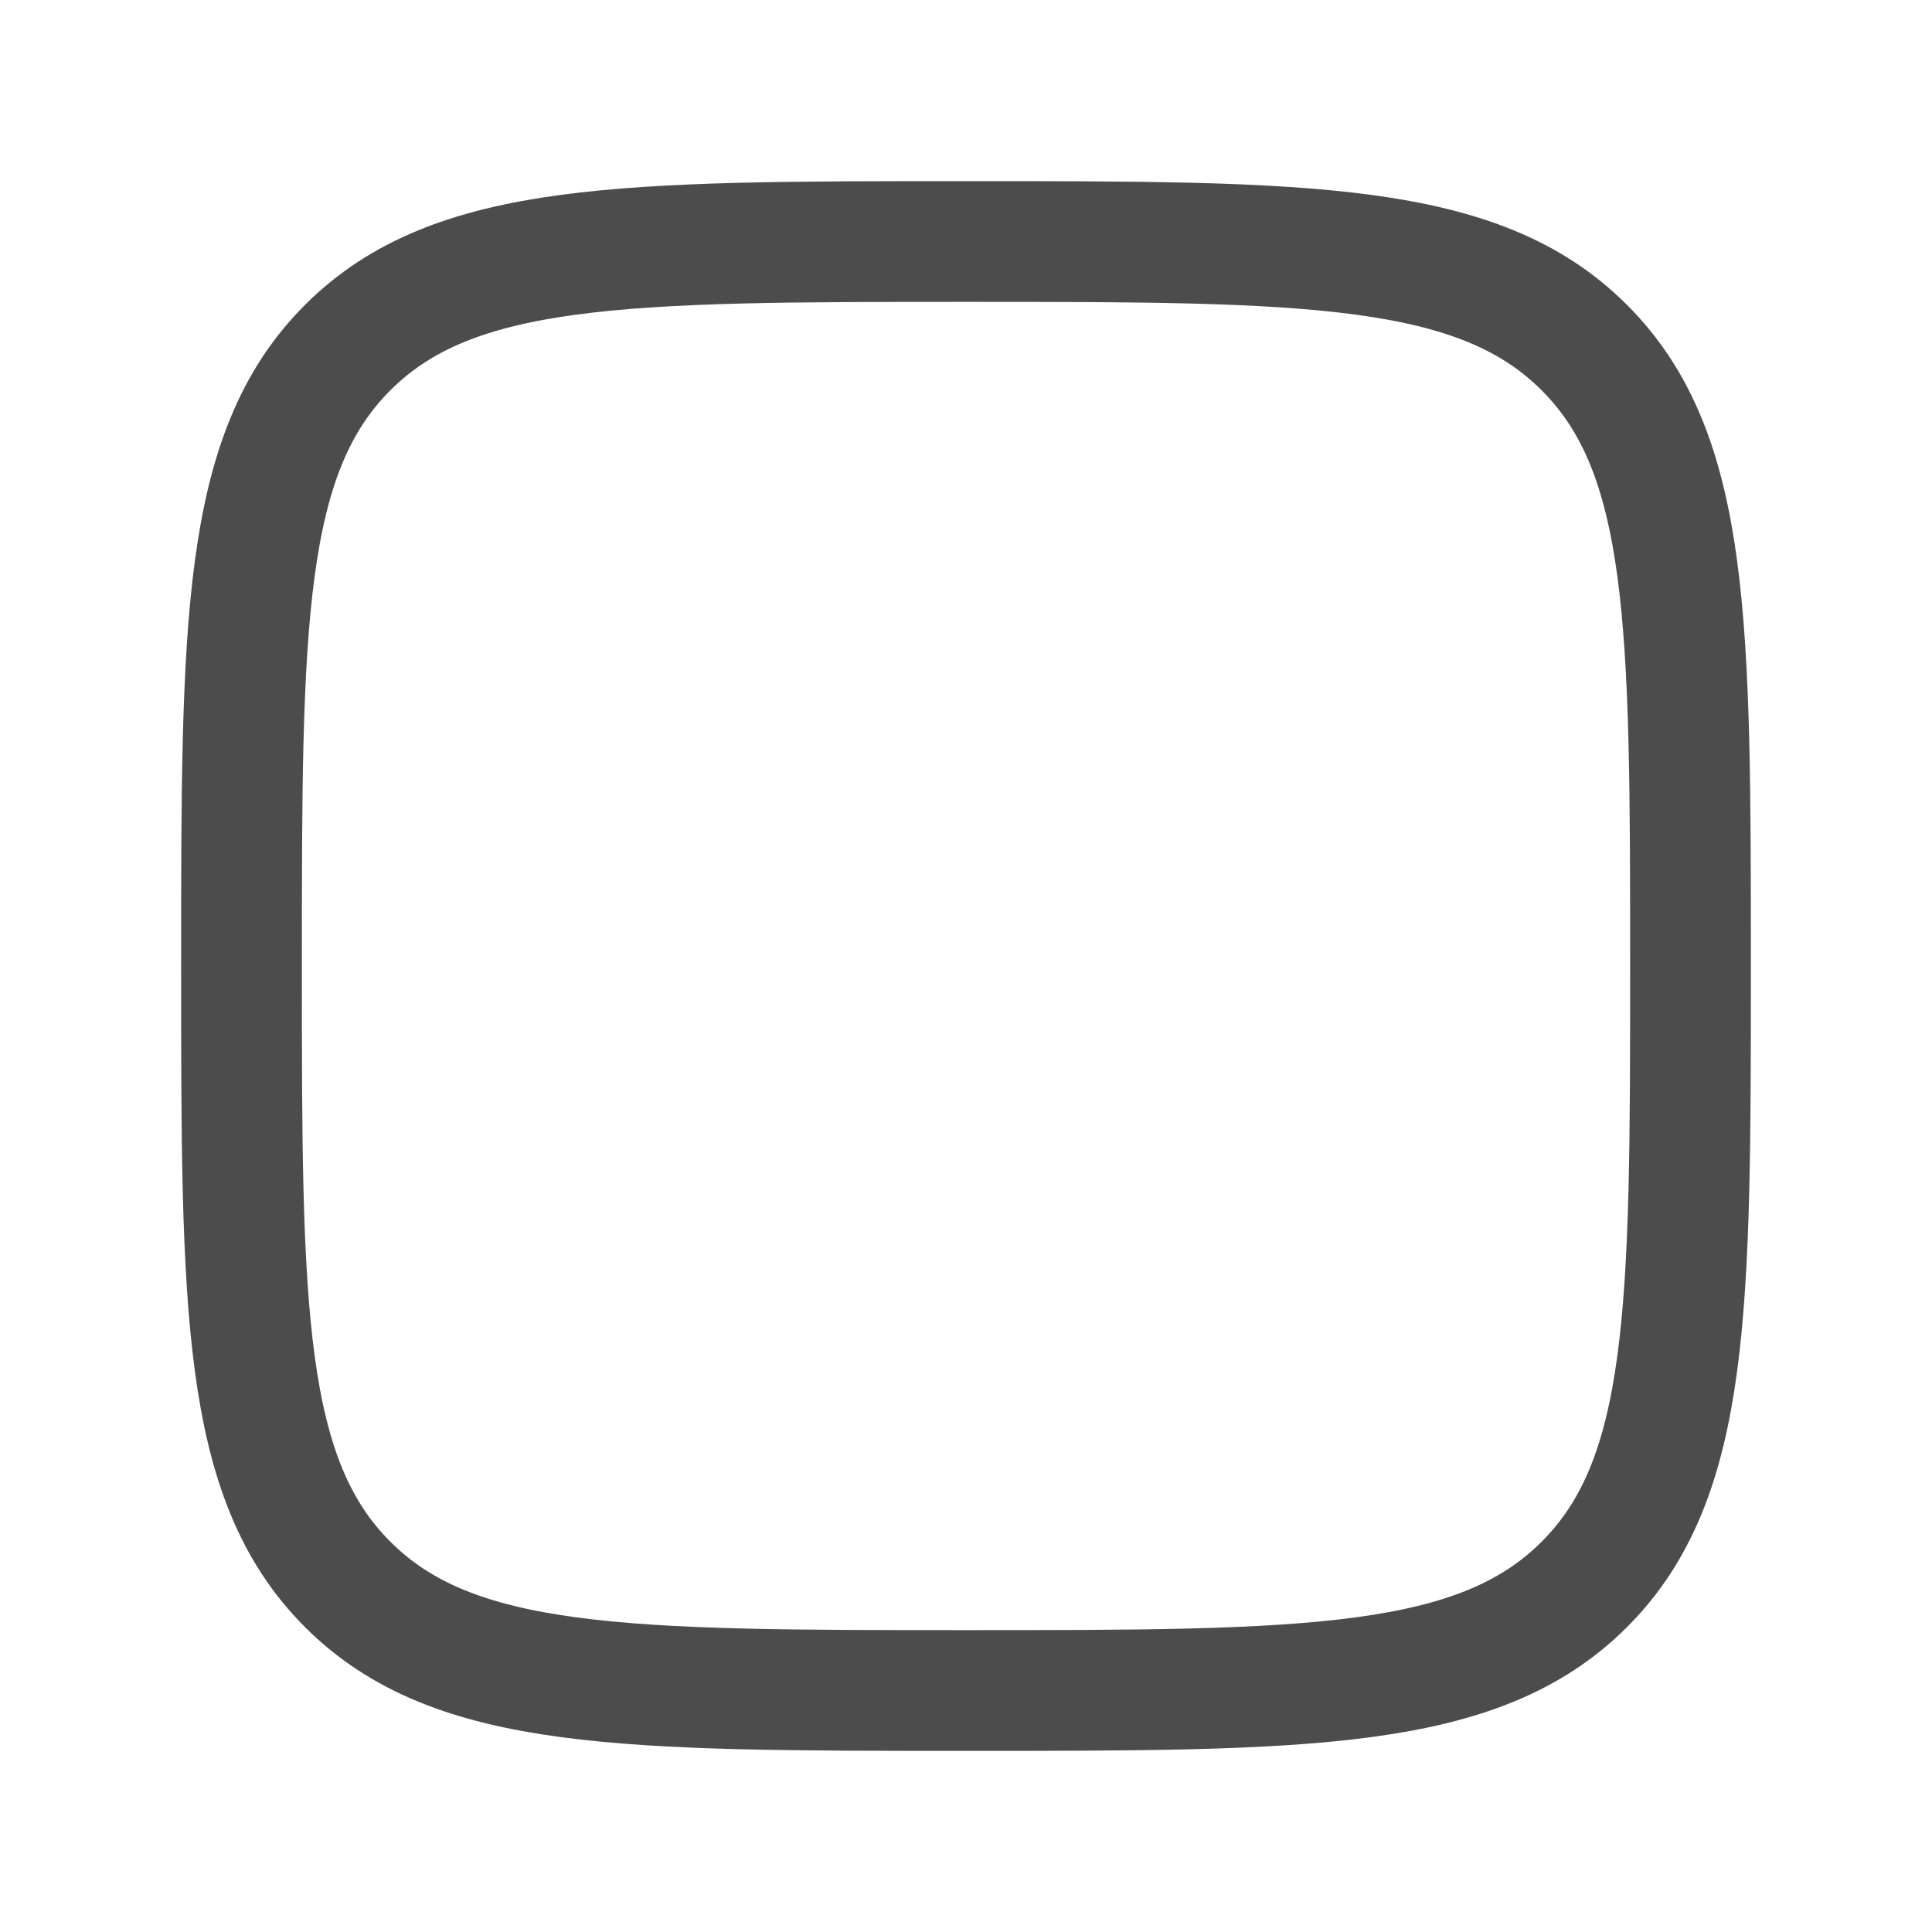
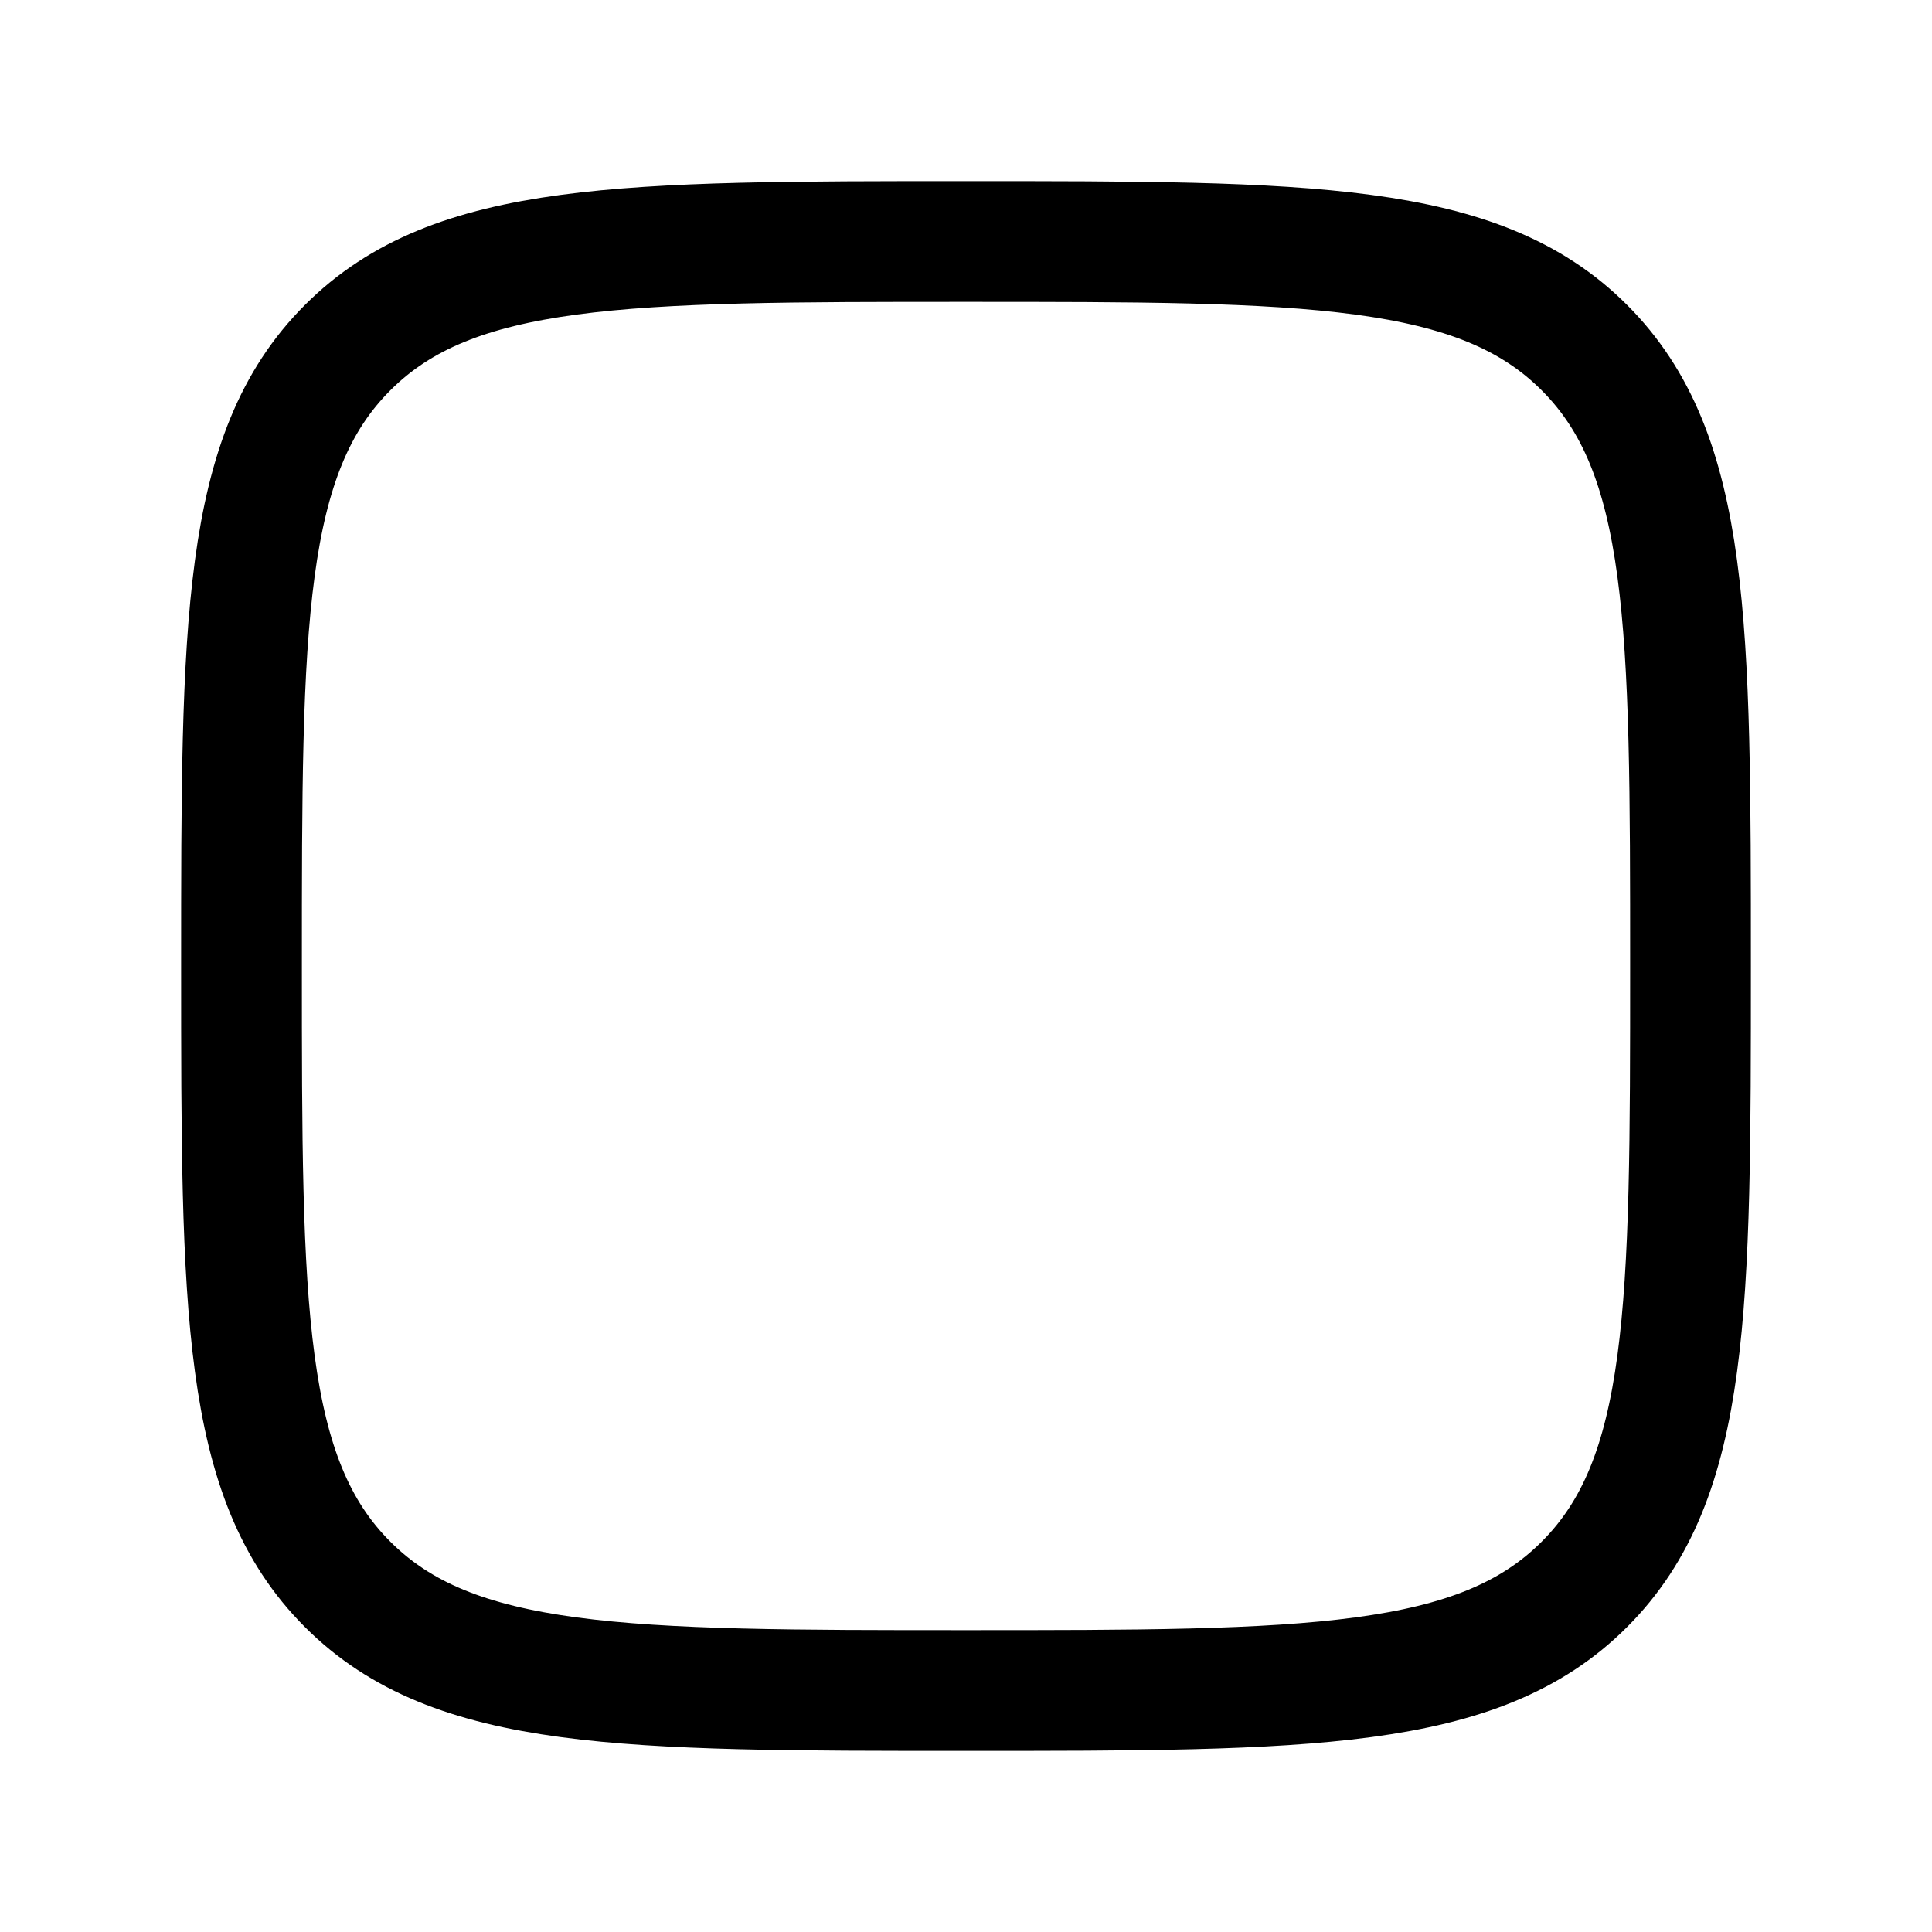
<svg xmlns="http://www.w3.org/2000/svg" width="16" height="16" viewBox="0 0 16 16" fill="none">
-   <path d="M2 8C2 5.172 2 3.757 2.879 2.879C3.757 2 5.172 2 8 2C10.828 2 12.243 2 13.121 2.879C14 3.757 14 5.172 14 8C14 10.828 14 12.243 13.121 13.121C12.243 14 10.828 14 8 14C5.172 14 3.757 14 2.879 13.121C2 12.243 2 10.828 2 8Z" stroke="currentColor" stroke-opacity="0.7" />
+   <path d="M2 8C2 5.172 2 3.757 2.879 2.879C3.757 2 5.172 2 8 2C10.828 2 12.243 2 13.121 2.879C14 3.757 14 5.172 14 8C14 10.828 14 12.243 13.121 13.121C12.243 14 10.828 14 8 14C5.172 14 3.757 14 2.879 13.121C2 12.243 2 10.828 2 8Z" stroke="currentColor" />
</svg>
